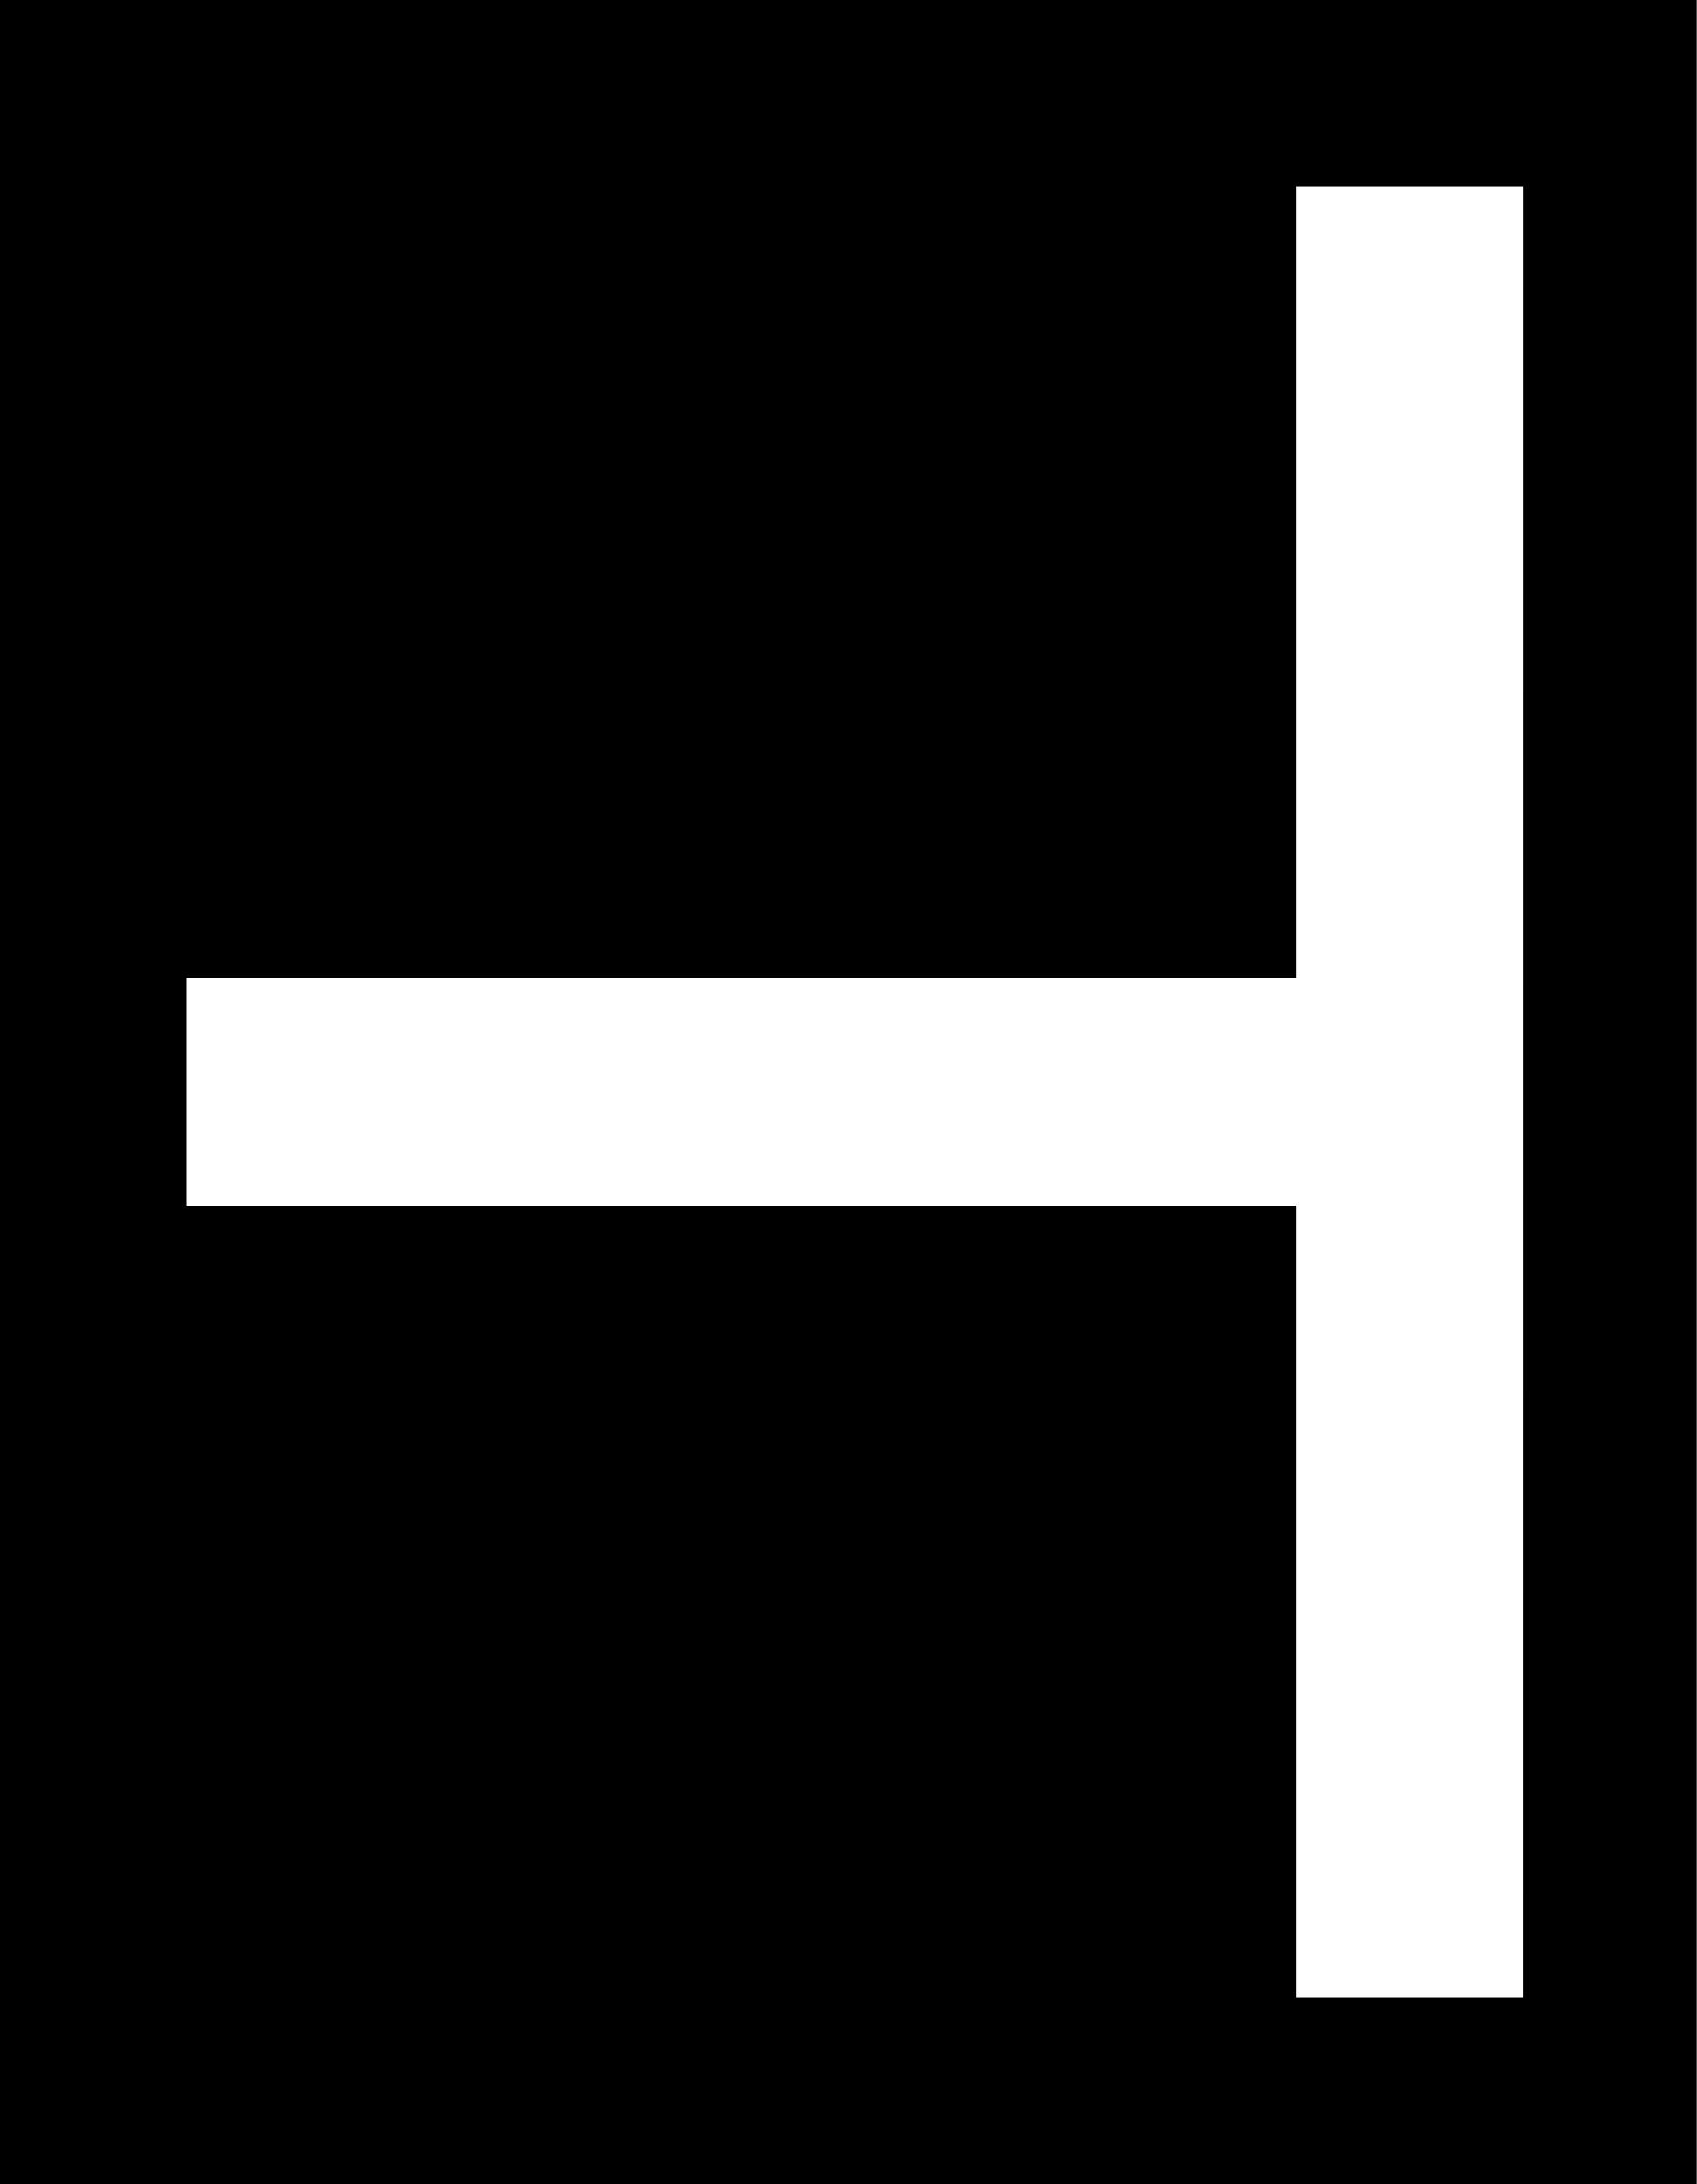
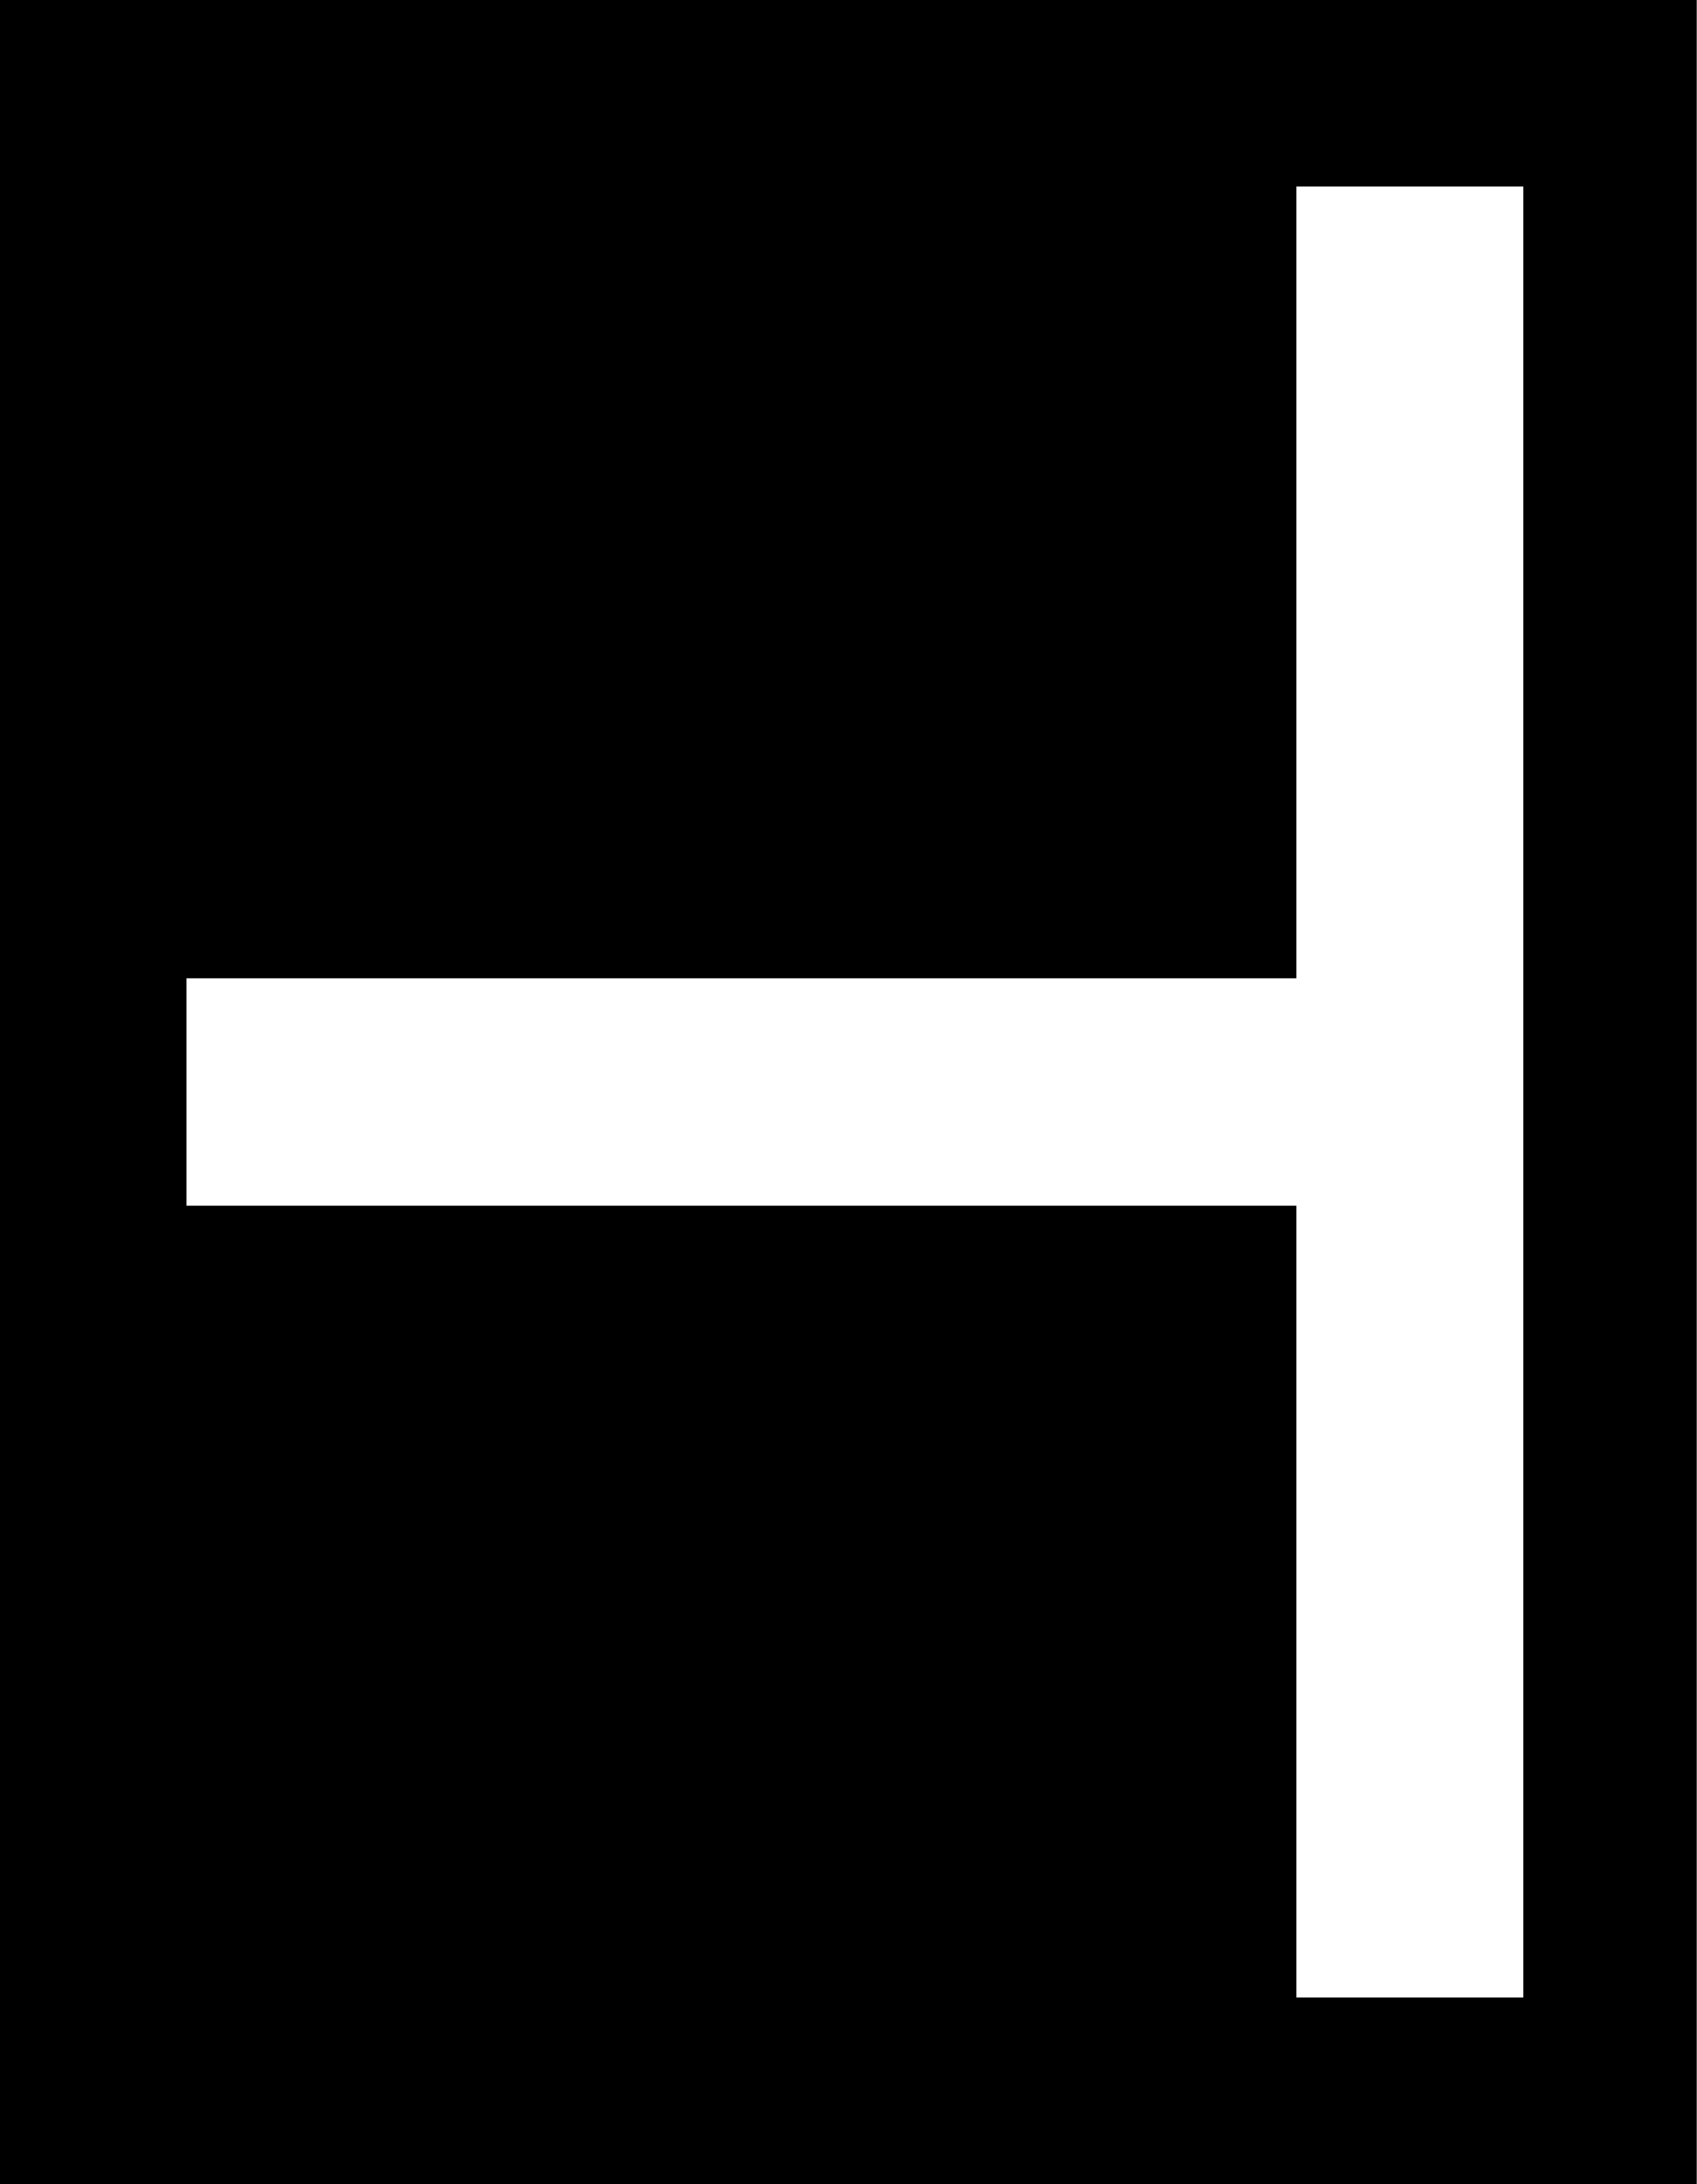
- <svg xmlns="http://www.w3.org/2000/svg" width="11.657" height="15" viewBox="0 0 11.657 15" version="1.1" id="svg2">
-   <defs id="defs2" />
-   <path fill-rule="nonzero" fill="rgb(0%, 0%, 0%)" fill-opacity="1" d="M 0 0 L 11.656 0 L 11.656 15 L 0 15 Z M 0 0 " id="path1" />
-   <path fill-rule="nonzero" fill="#fffc00" fill-opacity="1" d="m 10.465,1.281 -4.06e-4,12.438 H 8.905 V 8.281 H 1.281 V 6.719 H 8.905 V 1.281 Z" id="path2" style="fill:#ffffff;fill-opacity:1;stroke-width:1.034" />
+ <svg xmlns="http://www.w3.org/2000/svg" width="11.657" height="15" viewBox="0 0 11.657 15">
+   <path fill-rule="nonzero" fill="rgb(0%, 0%, 0%)" fill-opacity="1" d="M 0 0 L 11.656 0 L 11.656 15 L 0 15 Z M 0 0 " />
+   <path fill-rule="nonzero" fill="rgb(100%, 100%, 100%)" fill-opacity="1" d="M 10.465 1.281 L 10.465 13.719 L 8.906 13.719 L 8.906 8.281 L 1.281 8.281 L 1.281 6.719 L 8.906 6.719 L 8.906 1.281 Z M 10.465 1.281 " />
</svg>
